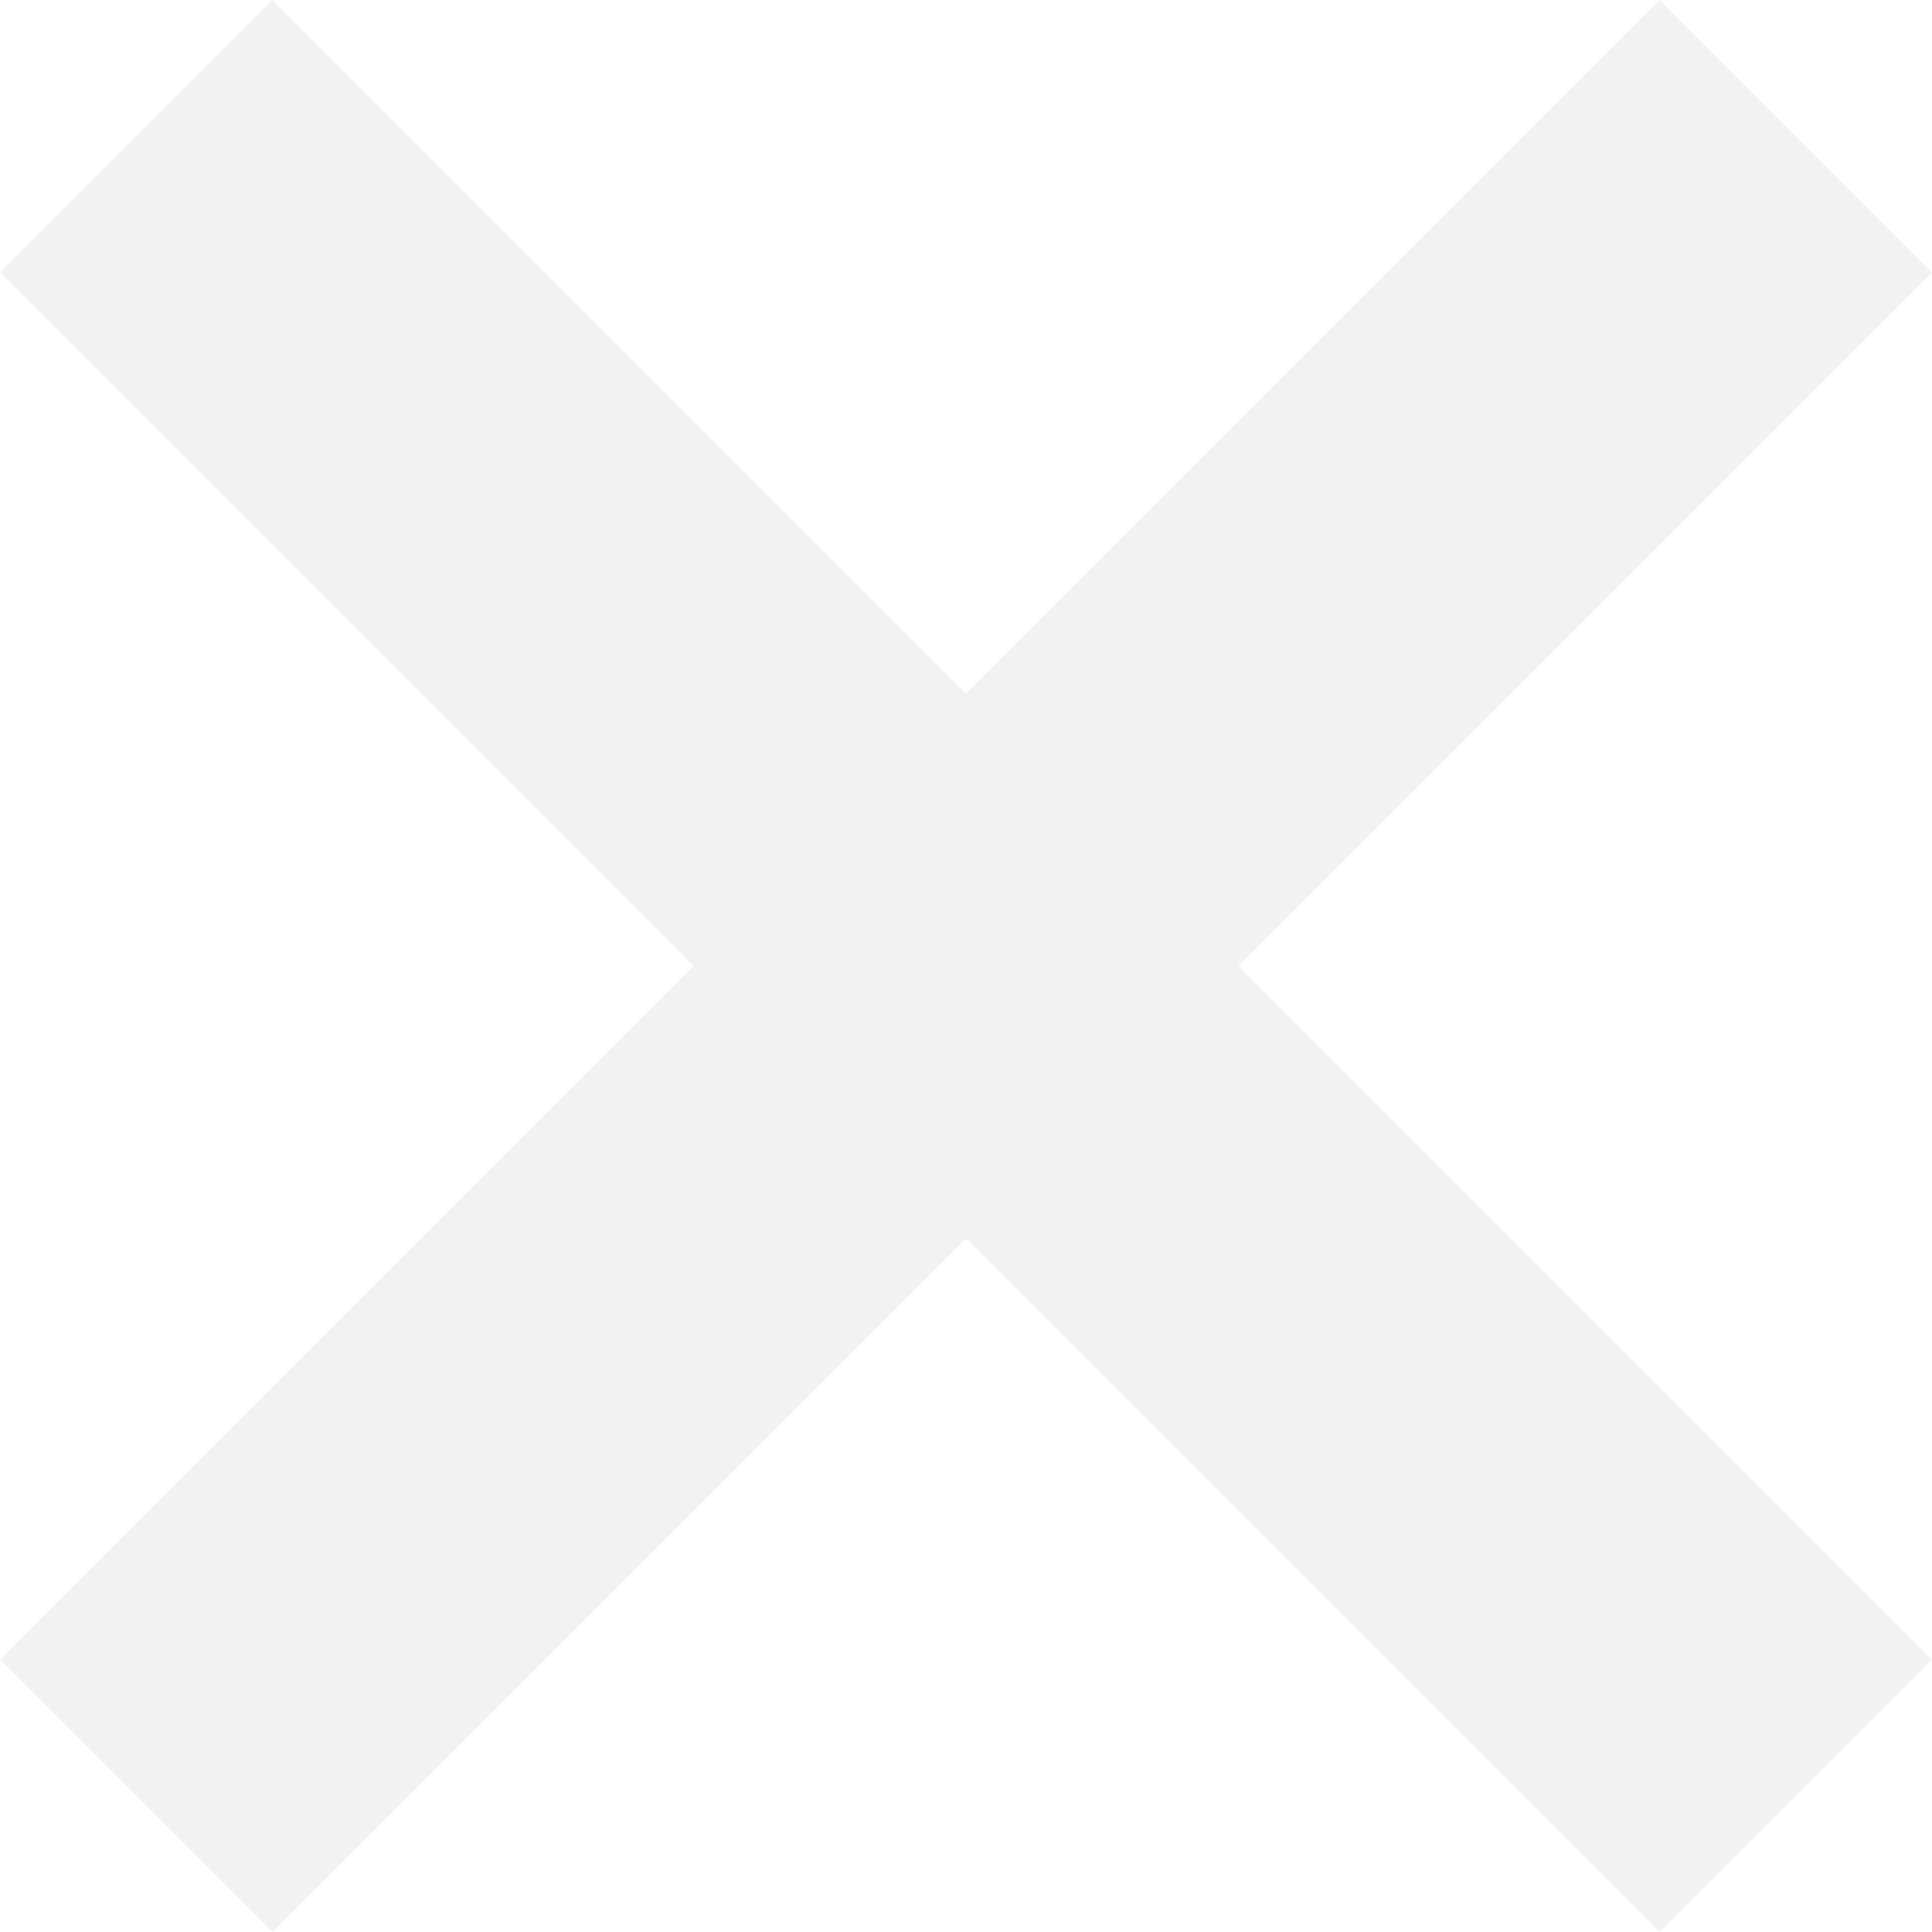
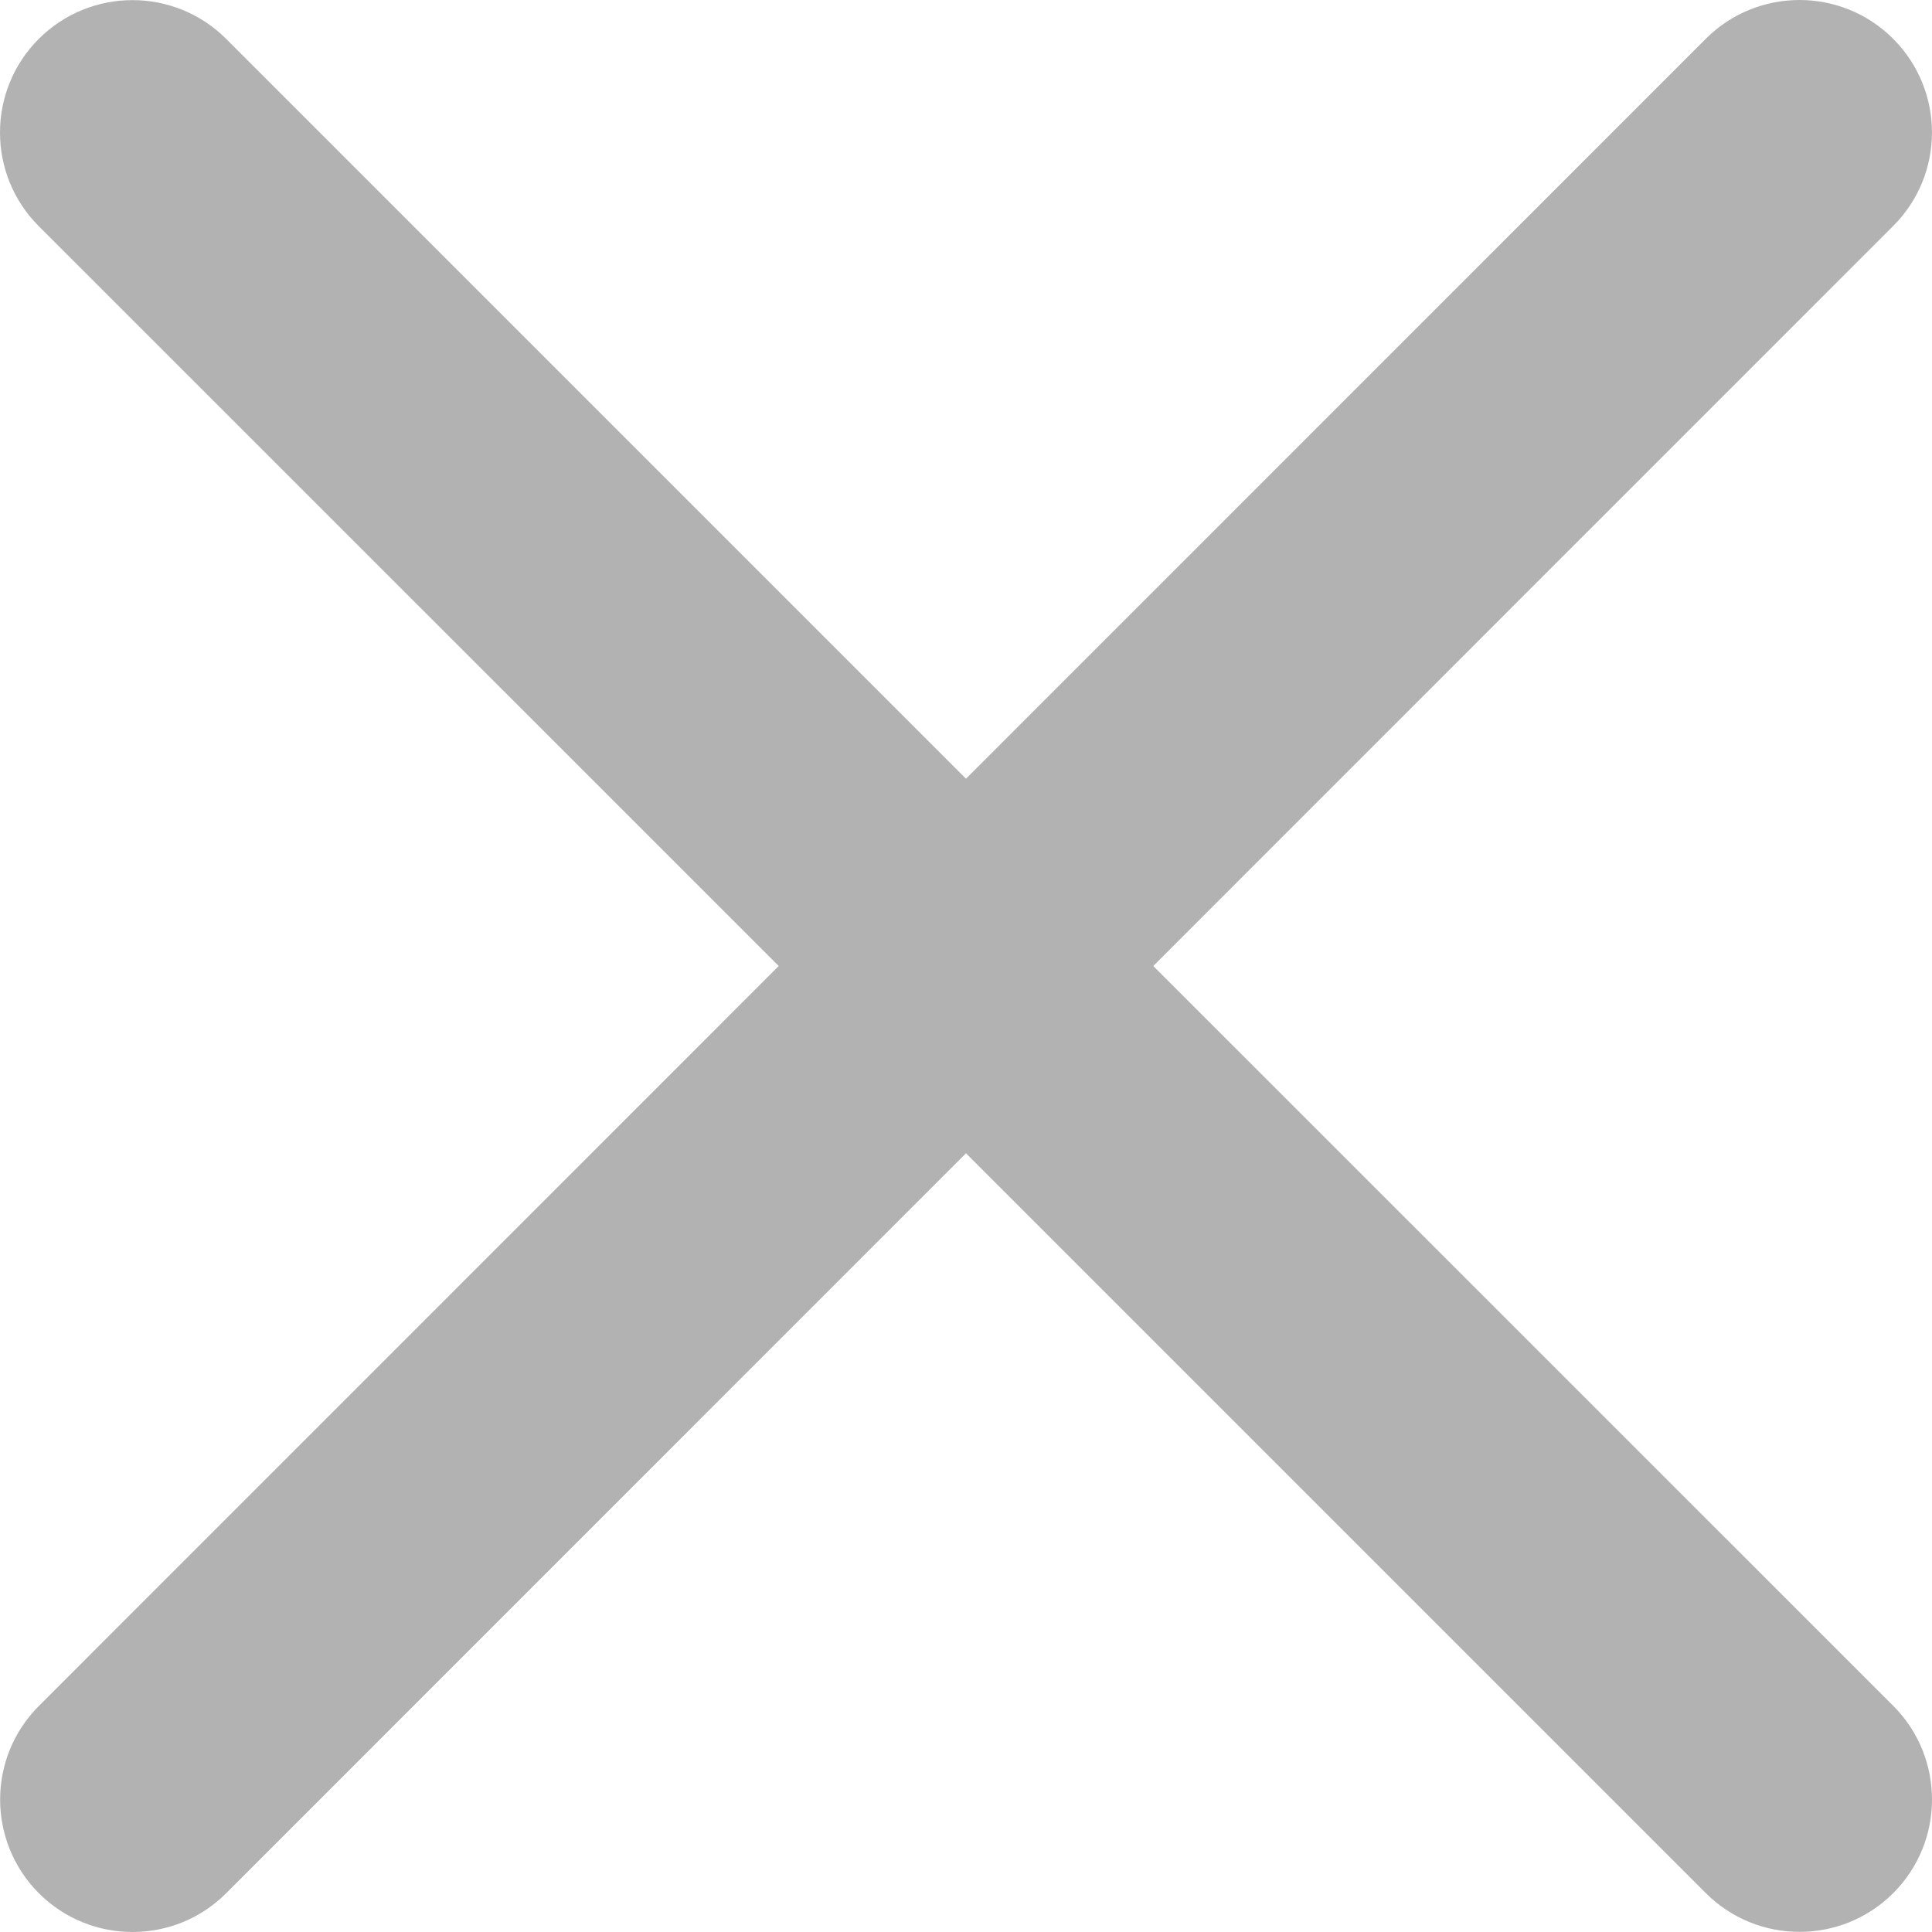
- <svg xmlns="http://www.w3.org/2000/svg" width="10" height="10" viewBox="0 0 10 10" fill="none">
-   <path fill-rule="evenodd" clip-rule="evenodd" d="M10 1.41L8.59 0L5 3.59L1.41 0L0 1.41L3.59 5L0 8.59L1.41 10L5 6.41L8.59 10L10 8.59L6.41 5L10 1.41Z" fill="#F2F2F2" />
+ <svg xmlns="http://www.w3.org/2000/svg" width="16" height="16" viewBox="0 0 16 16" fill="none">
+   <path fill-rule="evenodd" clip-rule="evenodd" d="M0.322 14.128C-0.106 14.556 -0.106 15.25 0.322 15.679C0.75 16.107 1.445 16.107 1.873 15.679L8 9.551L14.127 15.678C14.556 16.106 15.25 16.106 15.679 15.678C16.107 15.25 16.107 14.555 15.679 14.127L9.551 8L15.678 1.872C16.107 1.444 16.107 0.75 15.678 0.321C15.25 -0.107 14.555 -0.107 14.127 0.321L8 6.449L1.873 0.322C1.444 -0.106 0.75 -0.106 0.321 0.322C-0.107 0.75 -0.107 1.445 0.321 1.873L6.449 8L0.322 14.128Z" fill="#B2B2B2" />
</svg>
